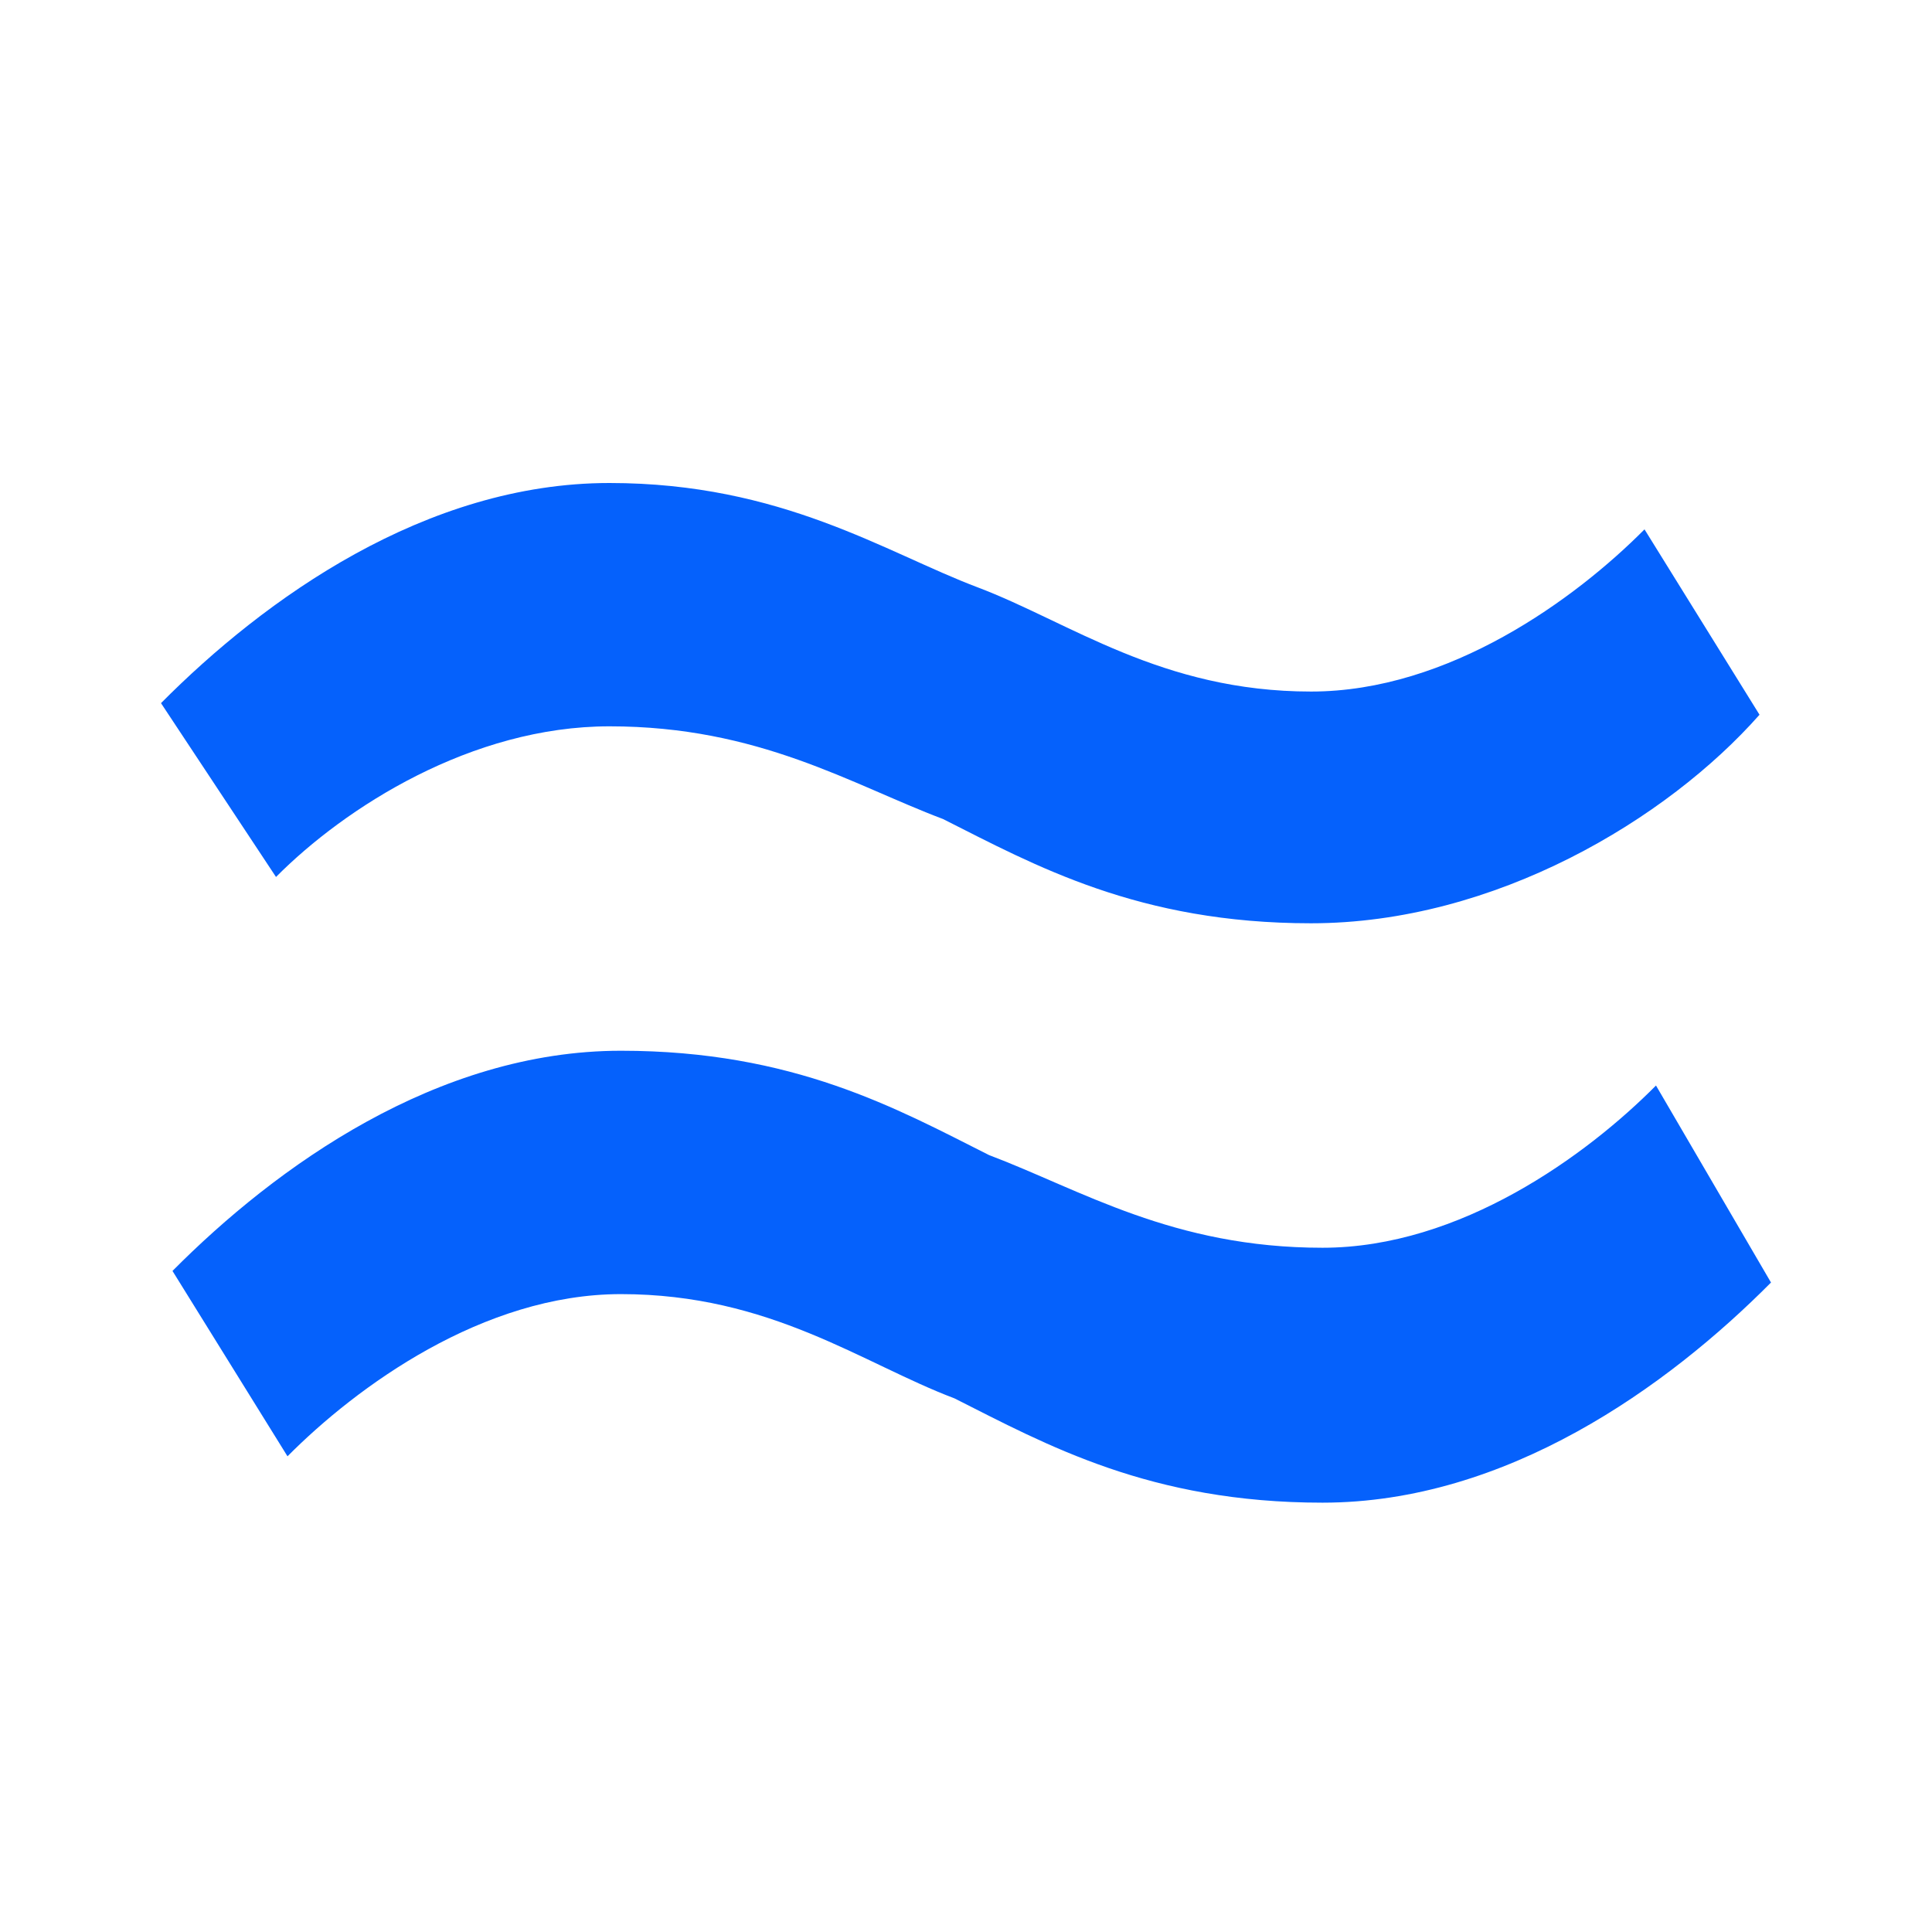
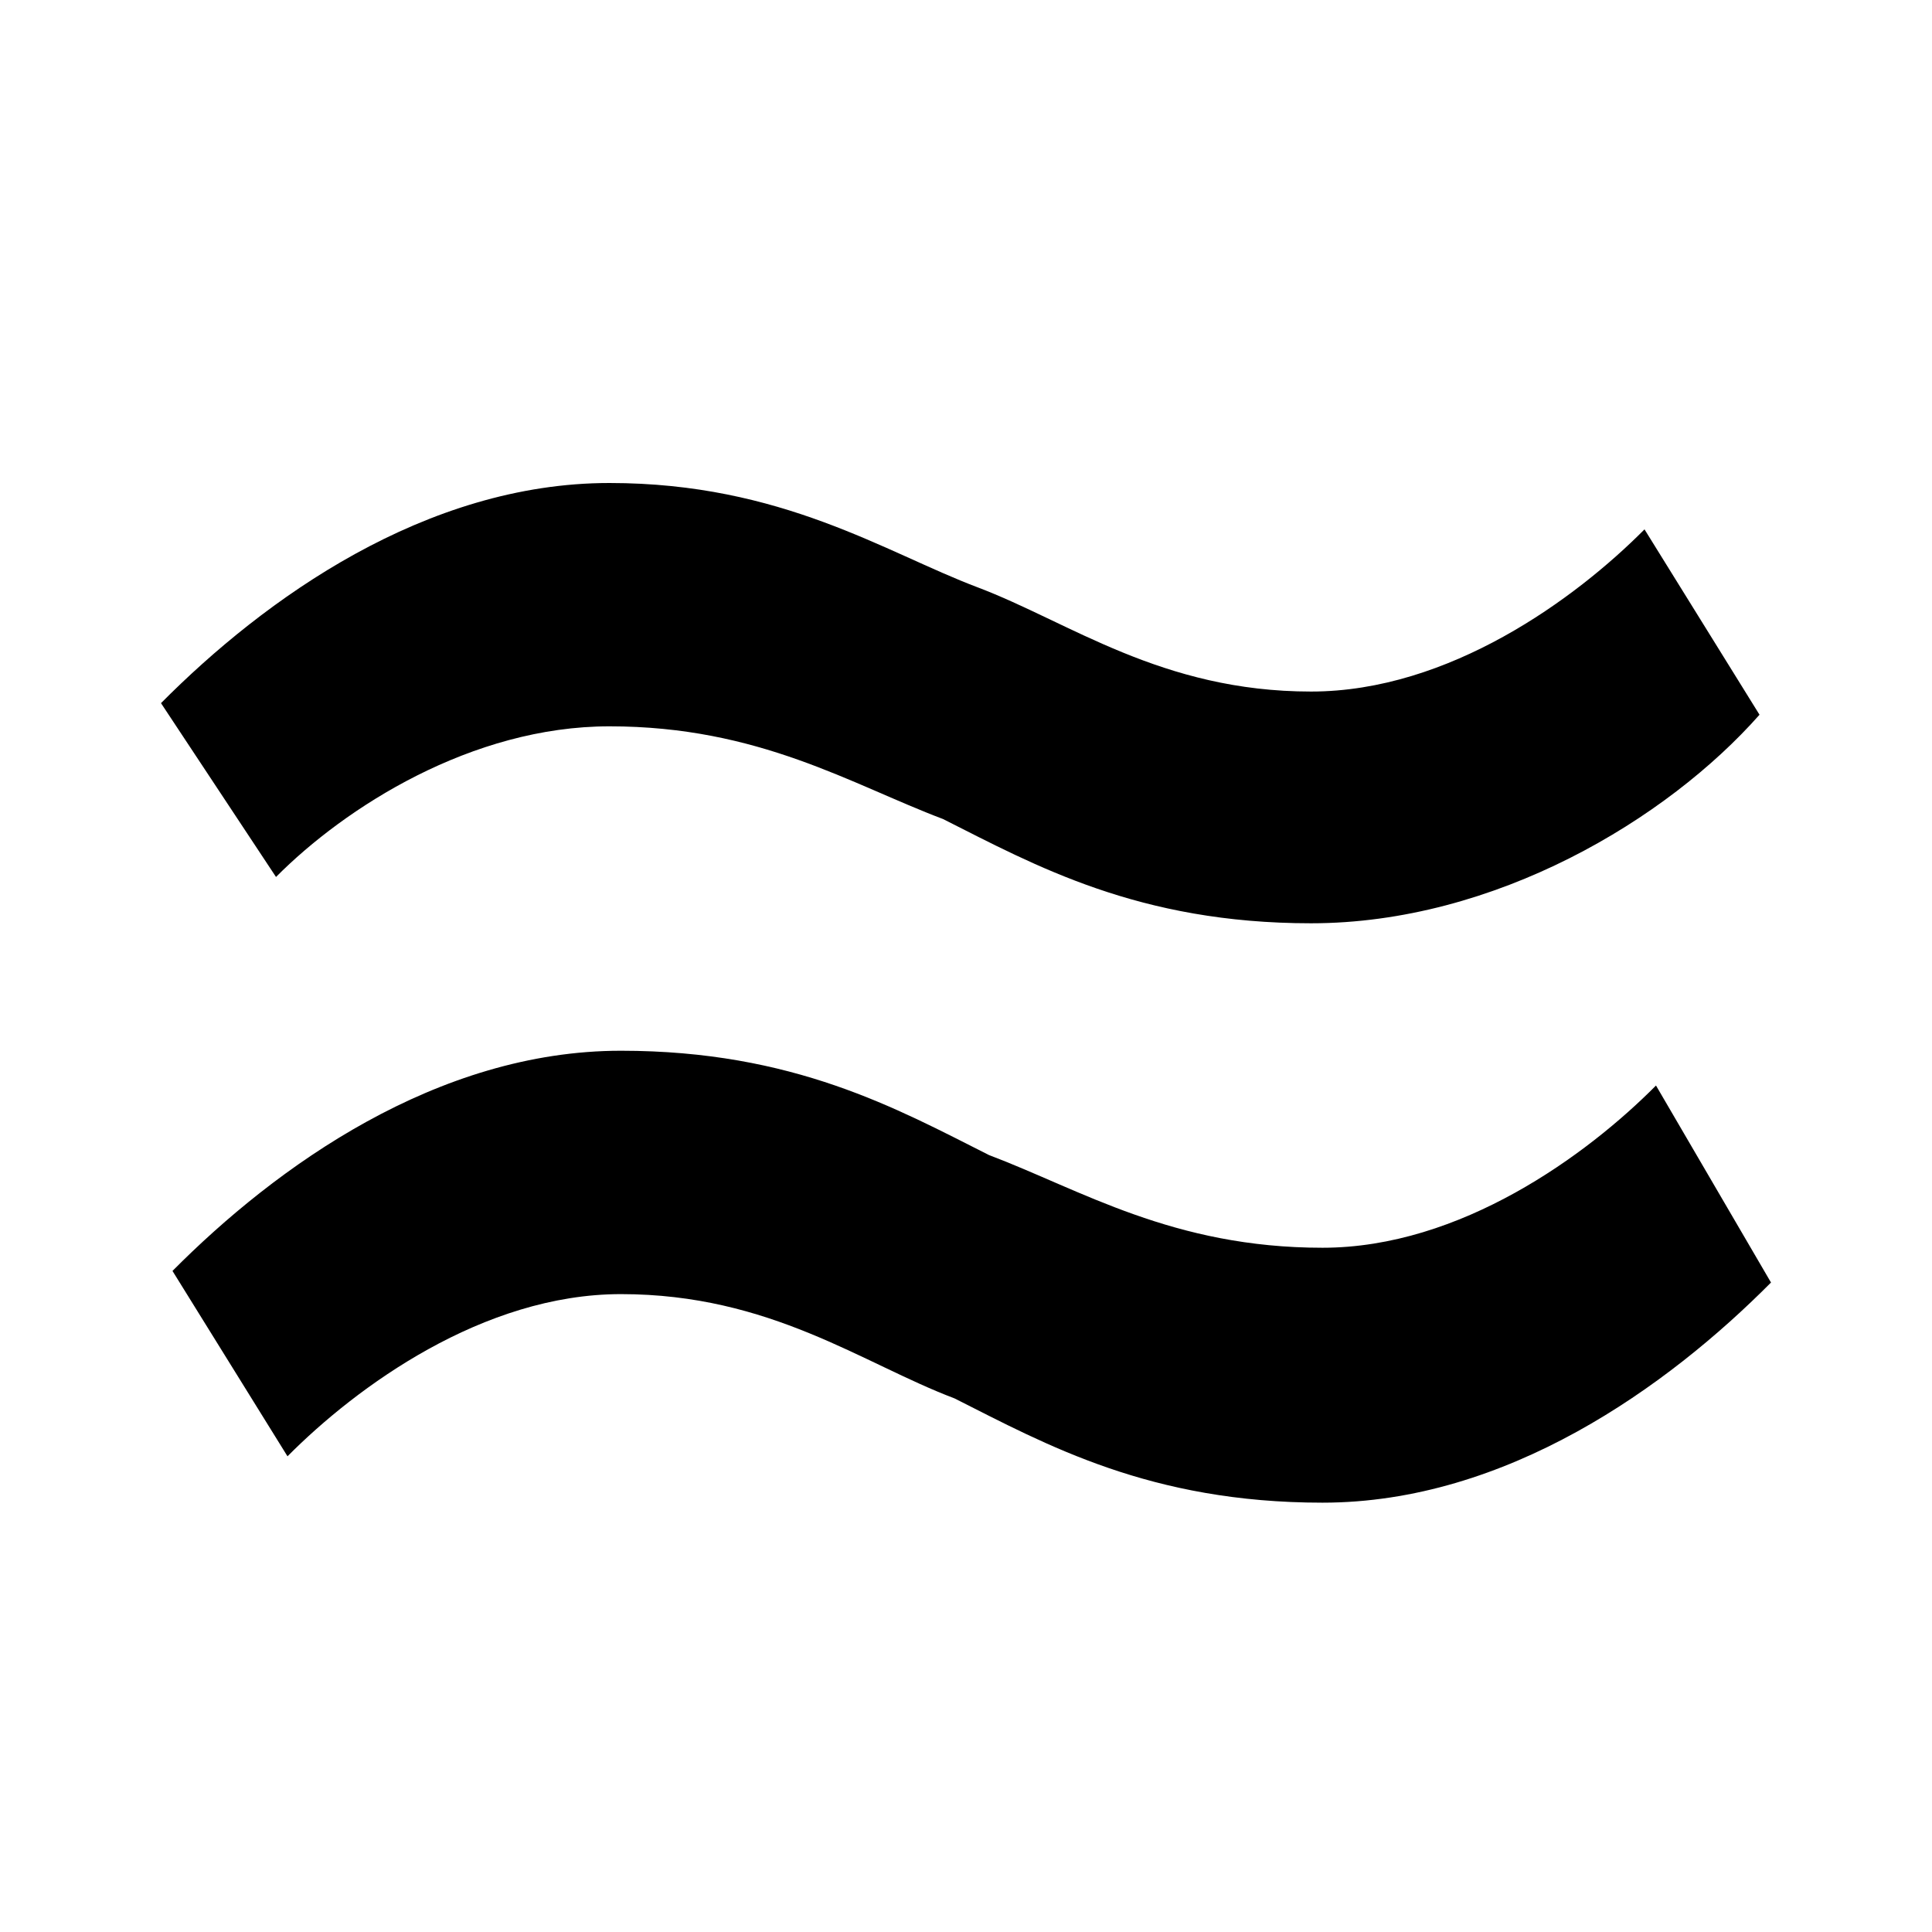
- <svg xmlns="http://www.w3.org/2000/svg" width="36" height="36" viewBox="0 0 36 36" fill="none">
-   <path d="M32.786 13.318C31.071 15.261 27.857 17.204 24.429 17.204C21.214 17.204 19.286 16.125 17.571 15.261C15.857 14.614 14.143 13.534 11.357 13.534C8.786 13.534 6.429 15.046 5.143 16.341L3 13.102C4.929 11.159 7.929 9 11.357 9C14.571 9 16.5 10.296 18.214 10.943C19.929 11.591 21.643 12.886 24.429 12.886C27 12.886 29.357 11.159 30.643 9.864L32.786 13.318ZM33 23.898C31.071 25.841 28.071 28 24.643 28C21.429 28 19.5 26.921 17.786 26.057C16.071 25.409 14.357 24.114 11.571 24.114C9 24.114 6.643 25.841 5.357 27.136L3.214 23.682C5.143 21.739 8.143 19.579 11.571 19.579C14.786 19.579 16.714 20.659 18.429 21.523C20.143 22.171 21.857 23.25 24.643 23.25C27.214 23.25 29.571 21.523 30.857 20.227L33 23.898Z" fill="#0561FC" />
+ <svg xmlns="http://www.w3.org/2000/svg" width="36" height="36" viewBox="0 0 36 36">
+   <path d="M32.786 13.318C31.071 15.261 27.857 17.204 24.429 17.204C21.214 17.204 19.286 16.125 17.571 15.261C15.857 14.614 14.143 13.534 11.357 13.534C8.786 13.534 6.429 15.046 5.143 16.341L3 13.102C4.929 11.159 7.929 9 11.357 9C14.571 9 16.5 10.296 18.214 10.943C19.929 11.591 21.643 12.886 24.429 12.886C27 12.886 29.357 11.159 30.643 9.864L32.786 13.318ZM33 23.898C31.071 25.841 28.071 28 24.643 28C21.429 28 19.5 26.921 17.786 26.057C16.071 25.409 14.357 24.114 11.571 24.114C9 24.114 6.643 25.841 5.357 27.136L3.214 23.682C5.143 21.739 8.143 19.579 11.571 19.579C14.786 19.579 16.714 20.659 18.429 21.523C20.143 22.171 21.857 23.25 24.643 23.25C27.214 23.25 29.571 21.523 30.857 20.227L33 23.898Z" fill="inherit" />
</svg>
